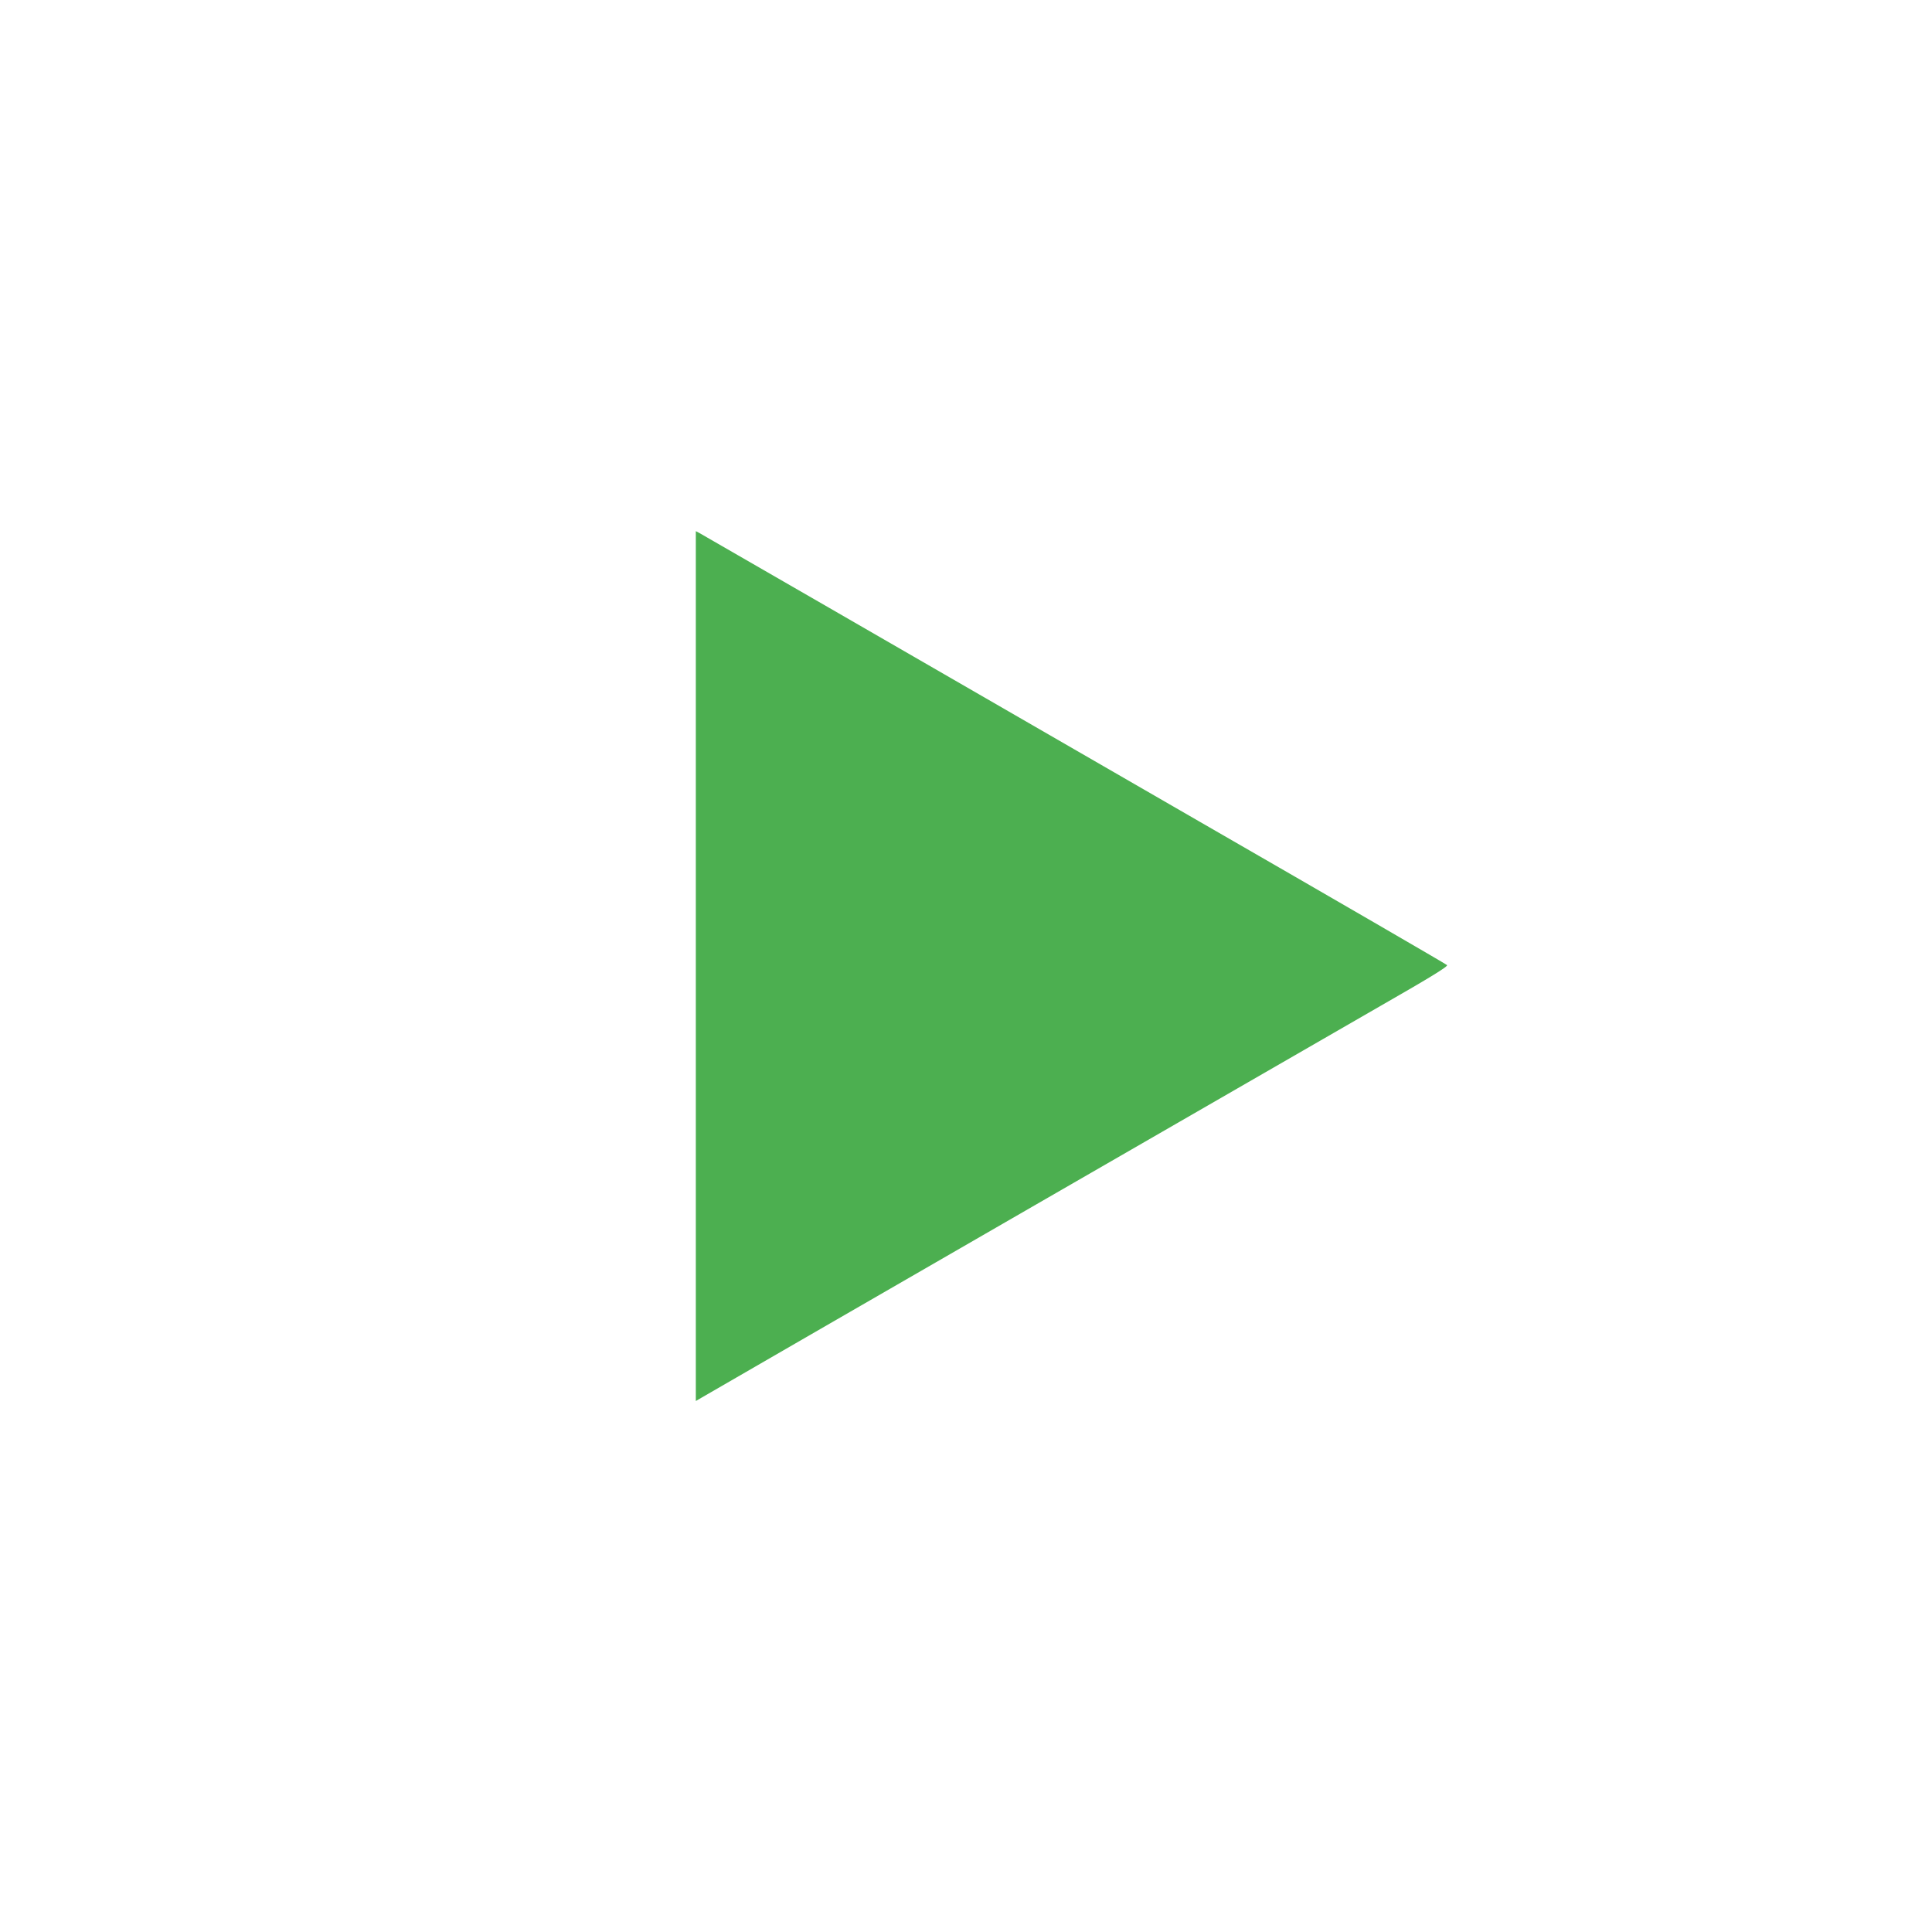
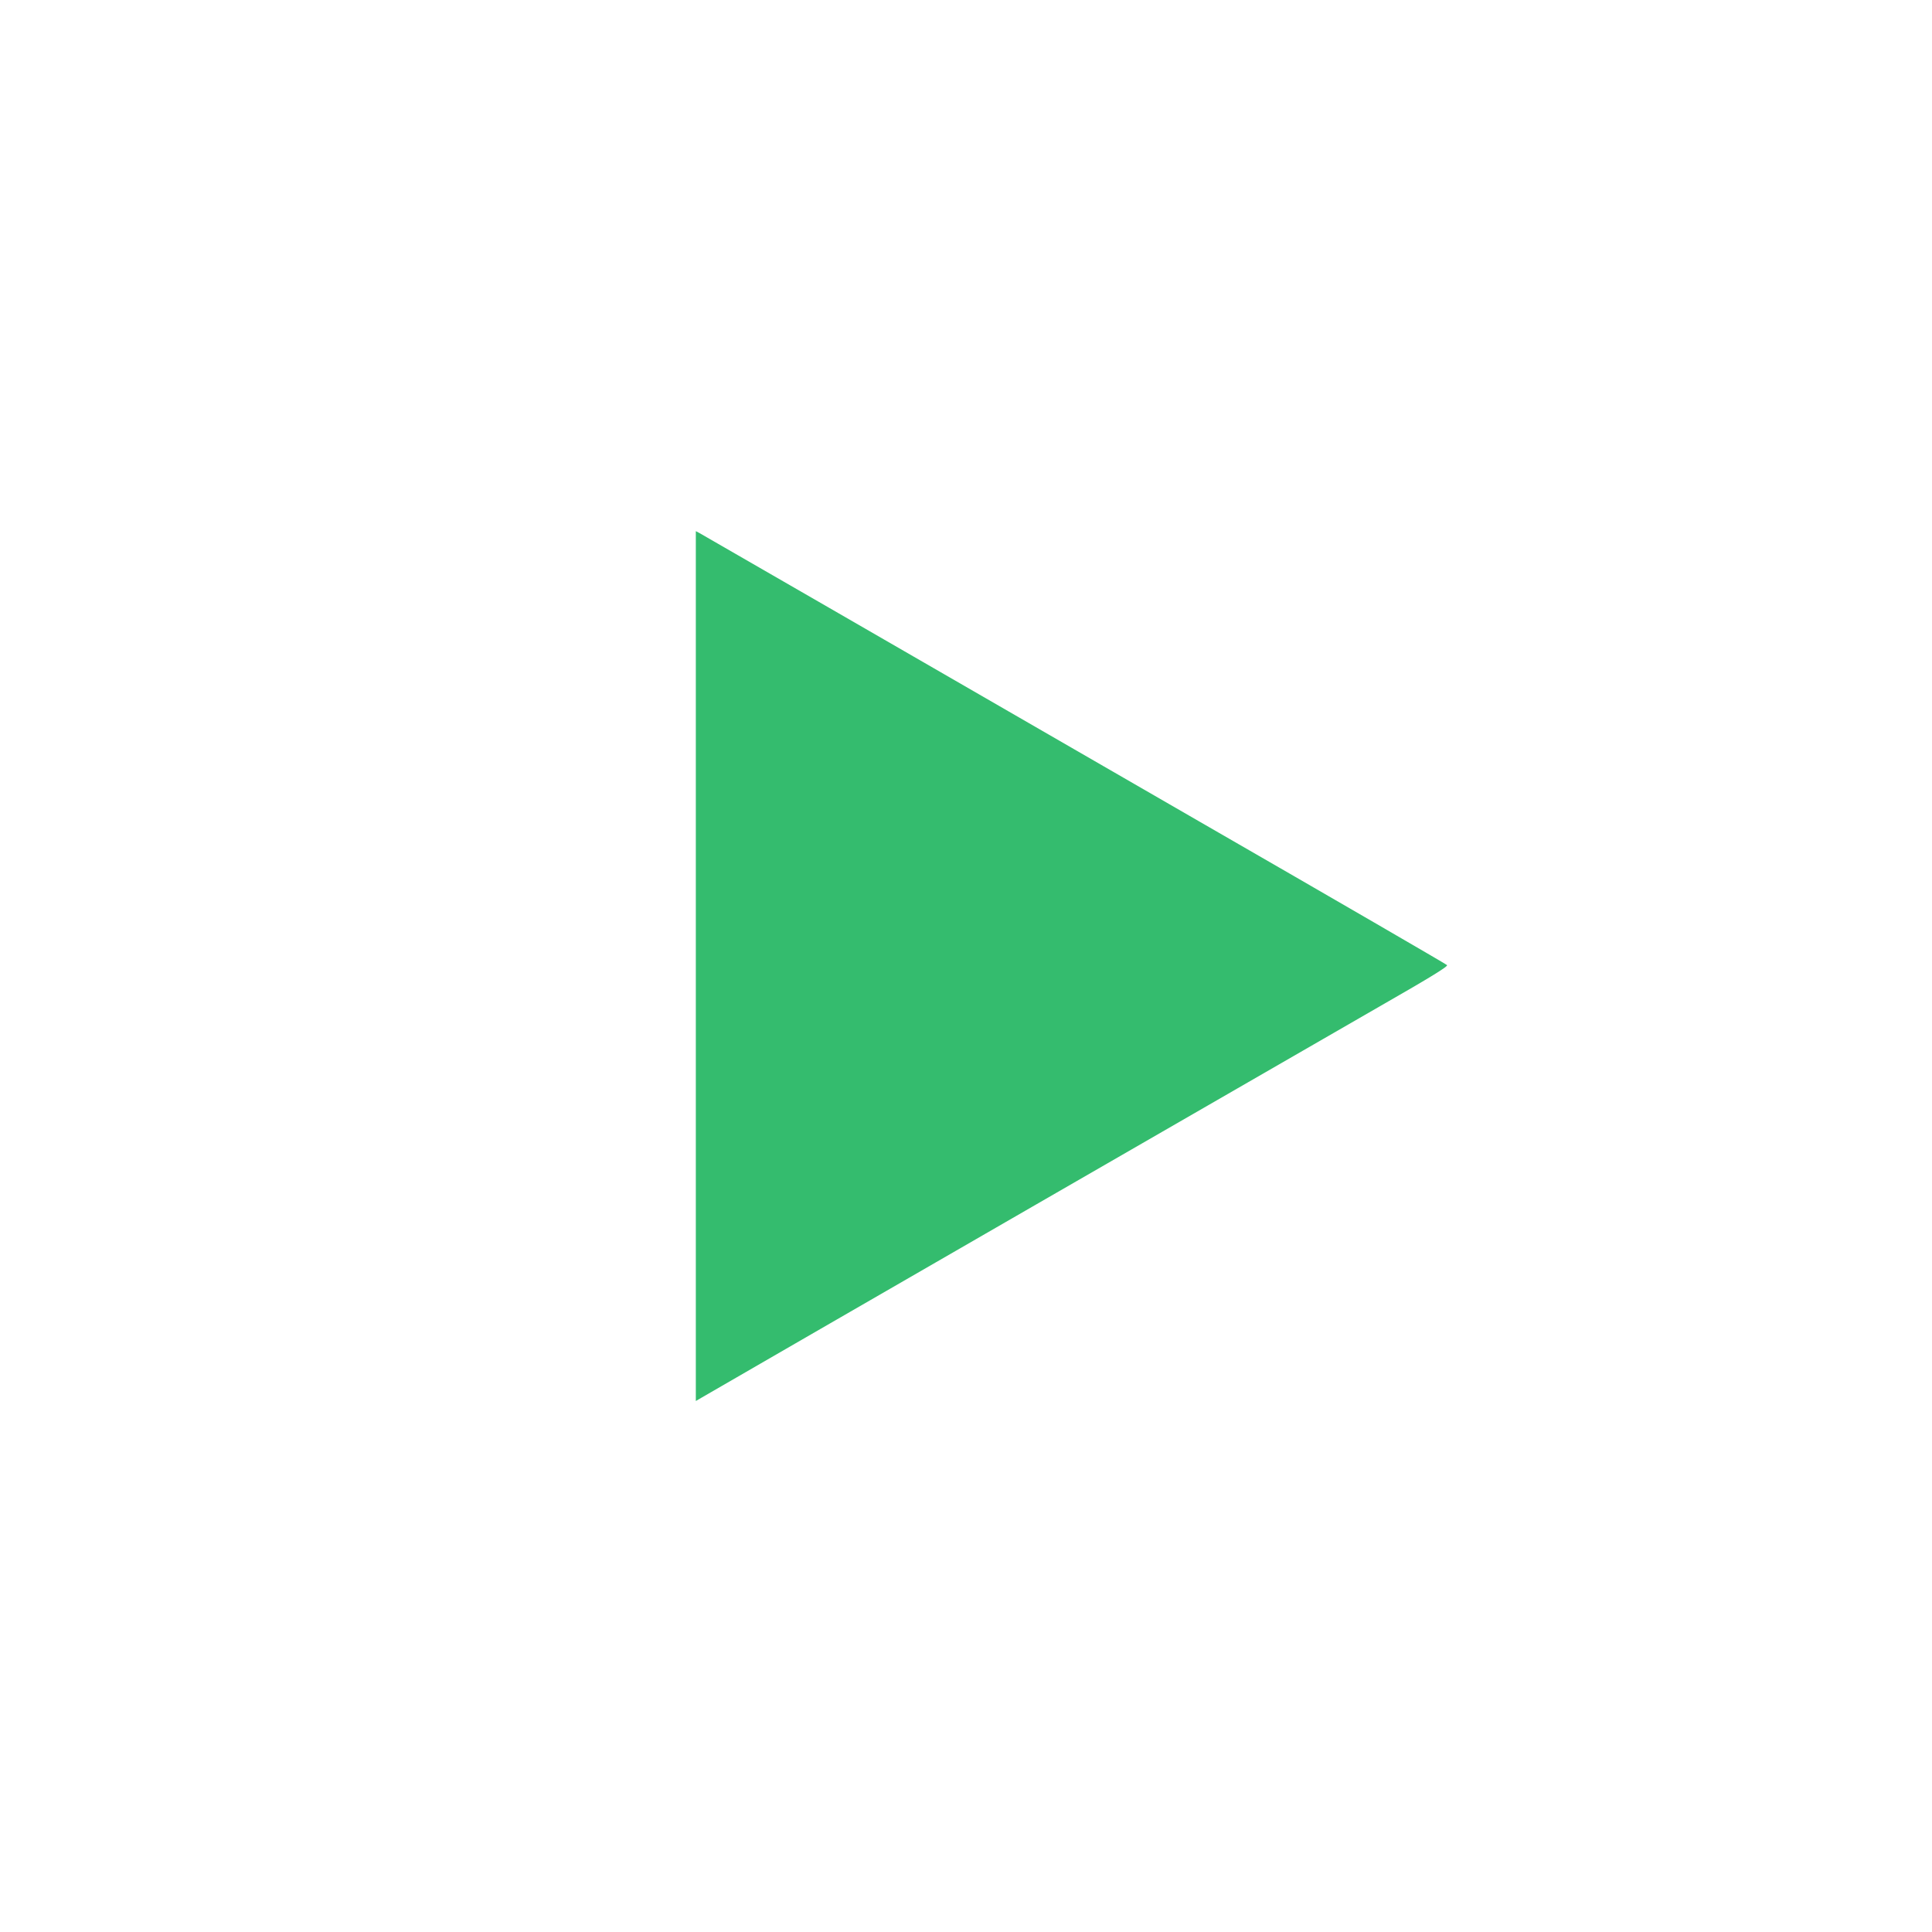
<svg xmlns="http://www.w3.org/2000/svg" version="1.0" width="1280pt" height="1280pt" viewBox="0 0 1280 1280" preserveAspectRatio="xMidYMid meet">
-   <g transform="translate(0,1280) scale(0.1,-0.1)" fill="#4caf50" stroke="none">
+   <g transform="translate(0,1280) scale(0.1,-0.1)" fill="#34bc6e" stroke="none">
    <path d="M4610 6399 l0 -2881 43 25 c195 114 4144 2392 4494 2593 339 194 448 262 440 270 -7 7 -743 434 -1637 949 -894 516 -2001 1155 -2460 1420 -459 265 -845 487 -857 494 l-23 12 0 -2882z" />
  </g>
</svg>
